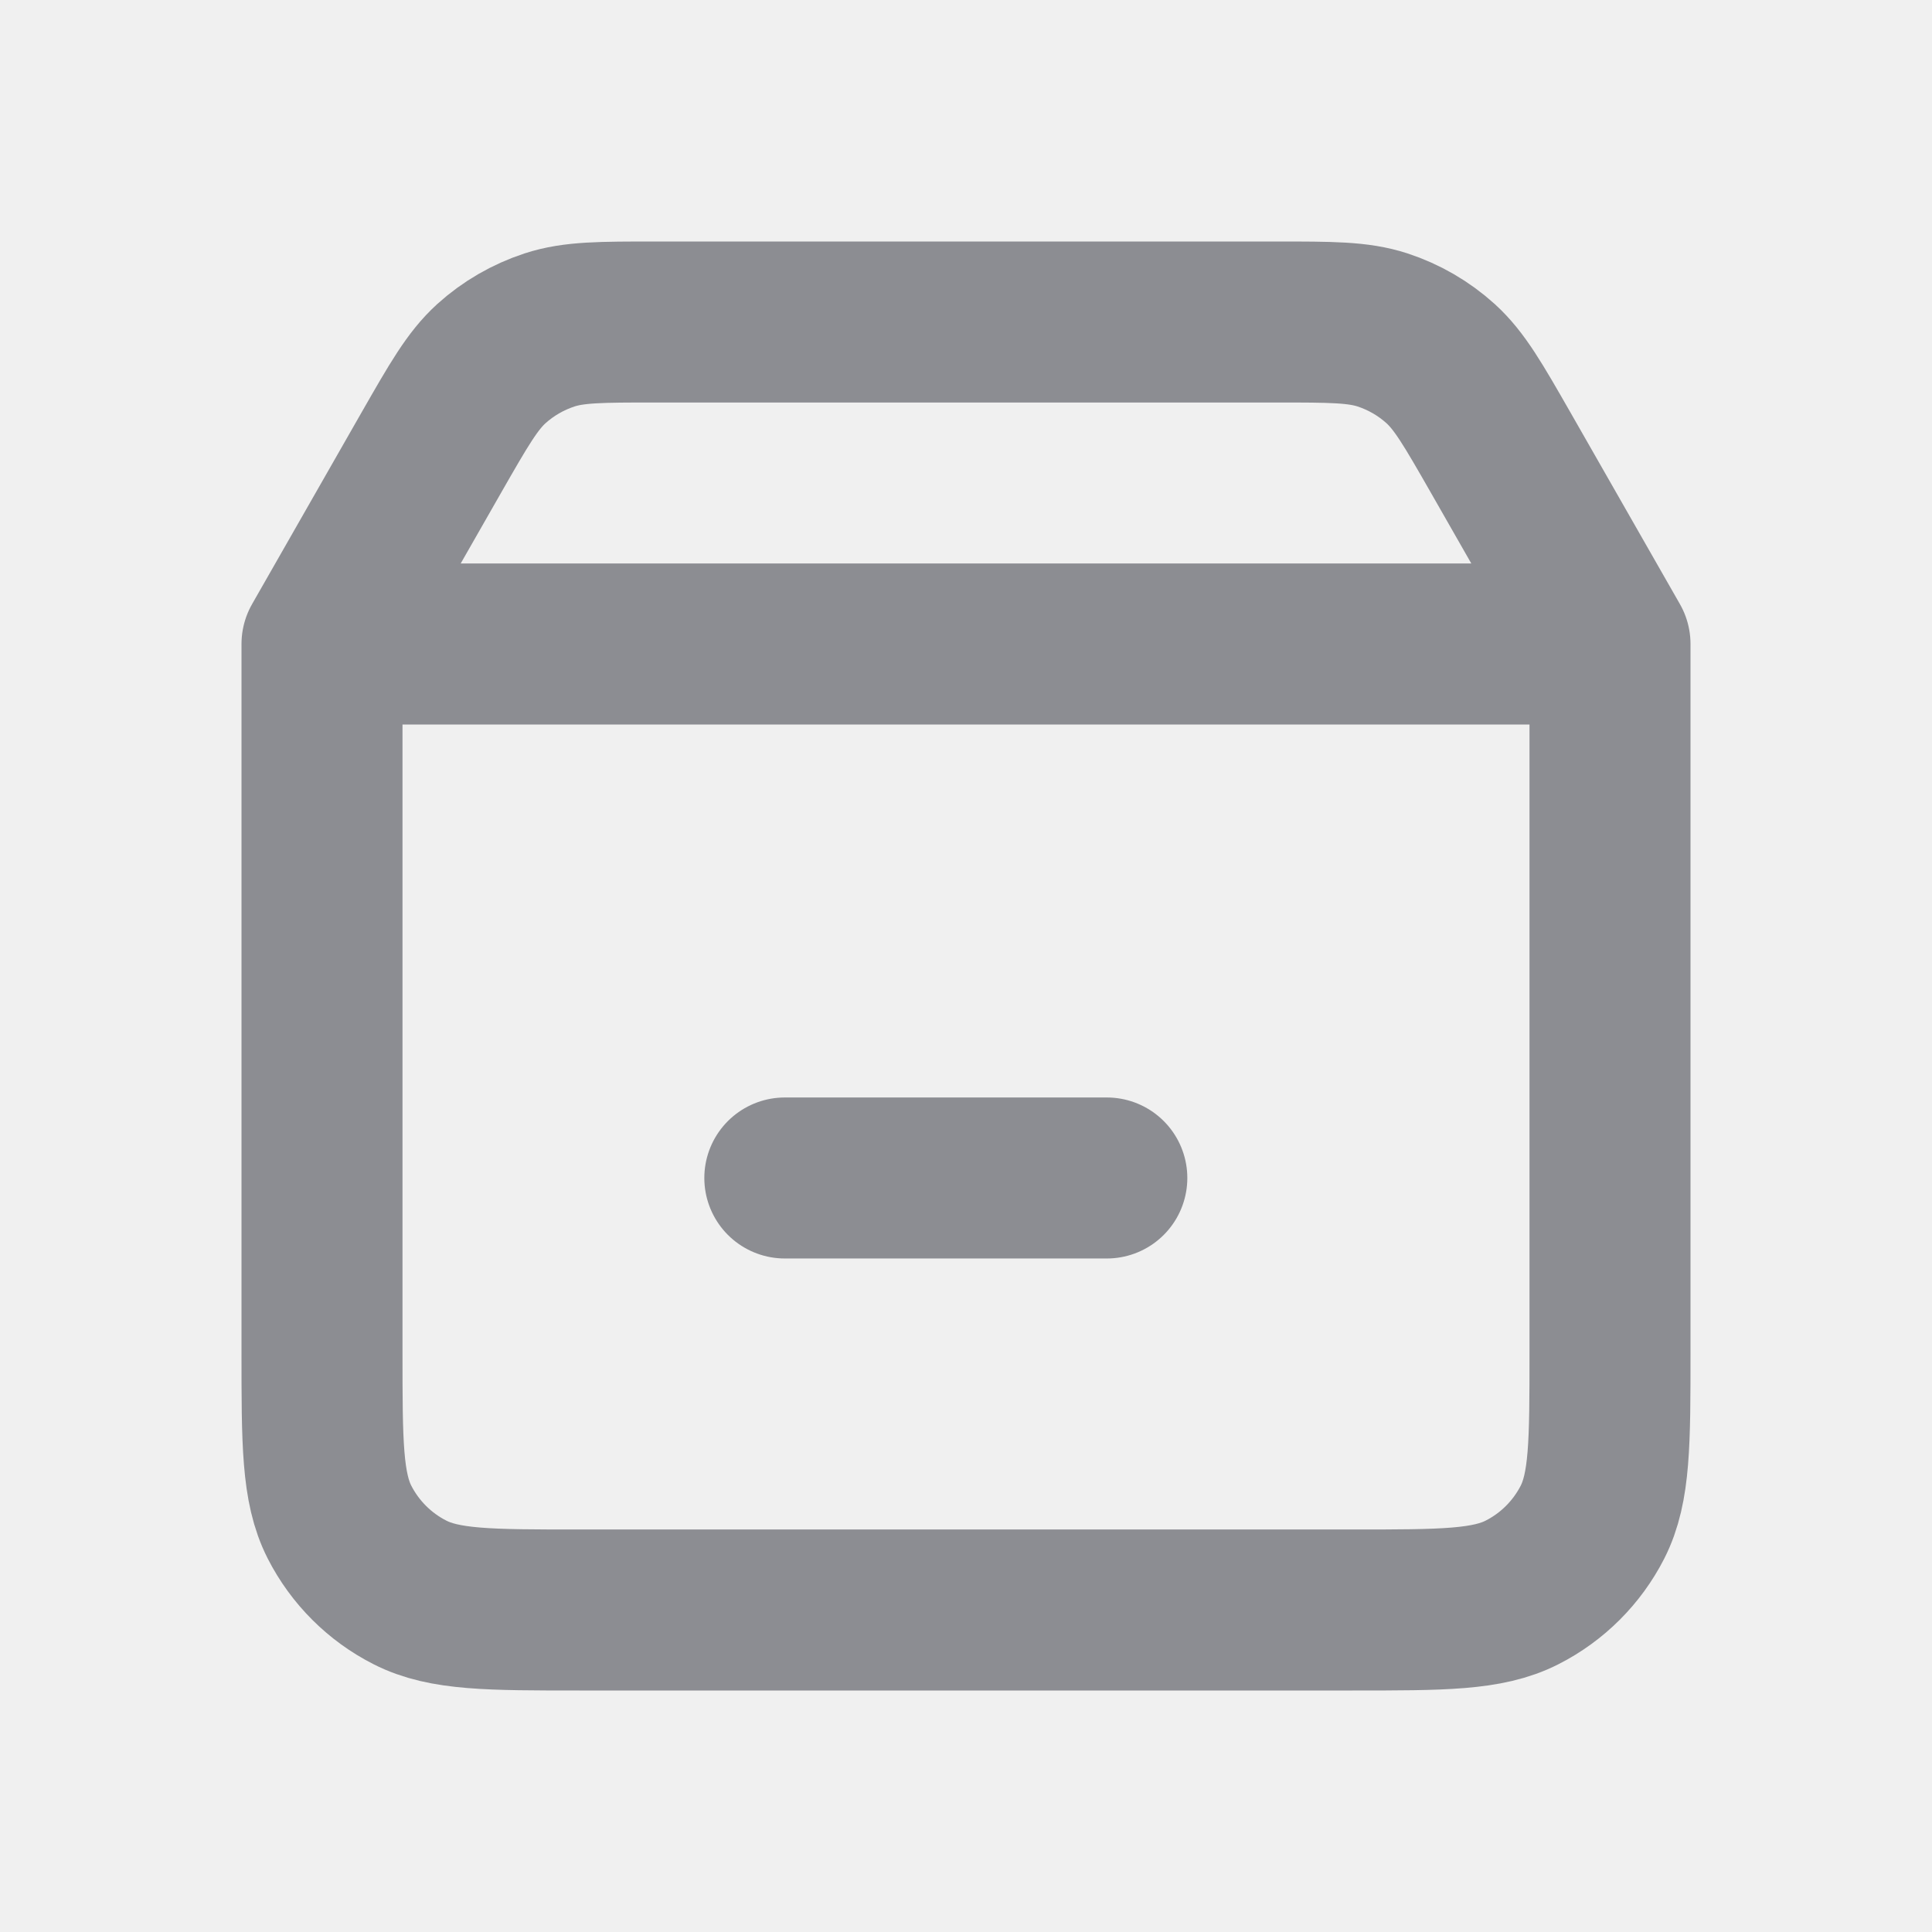
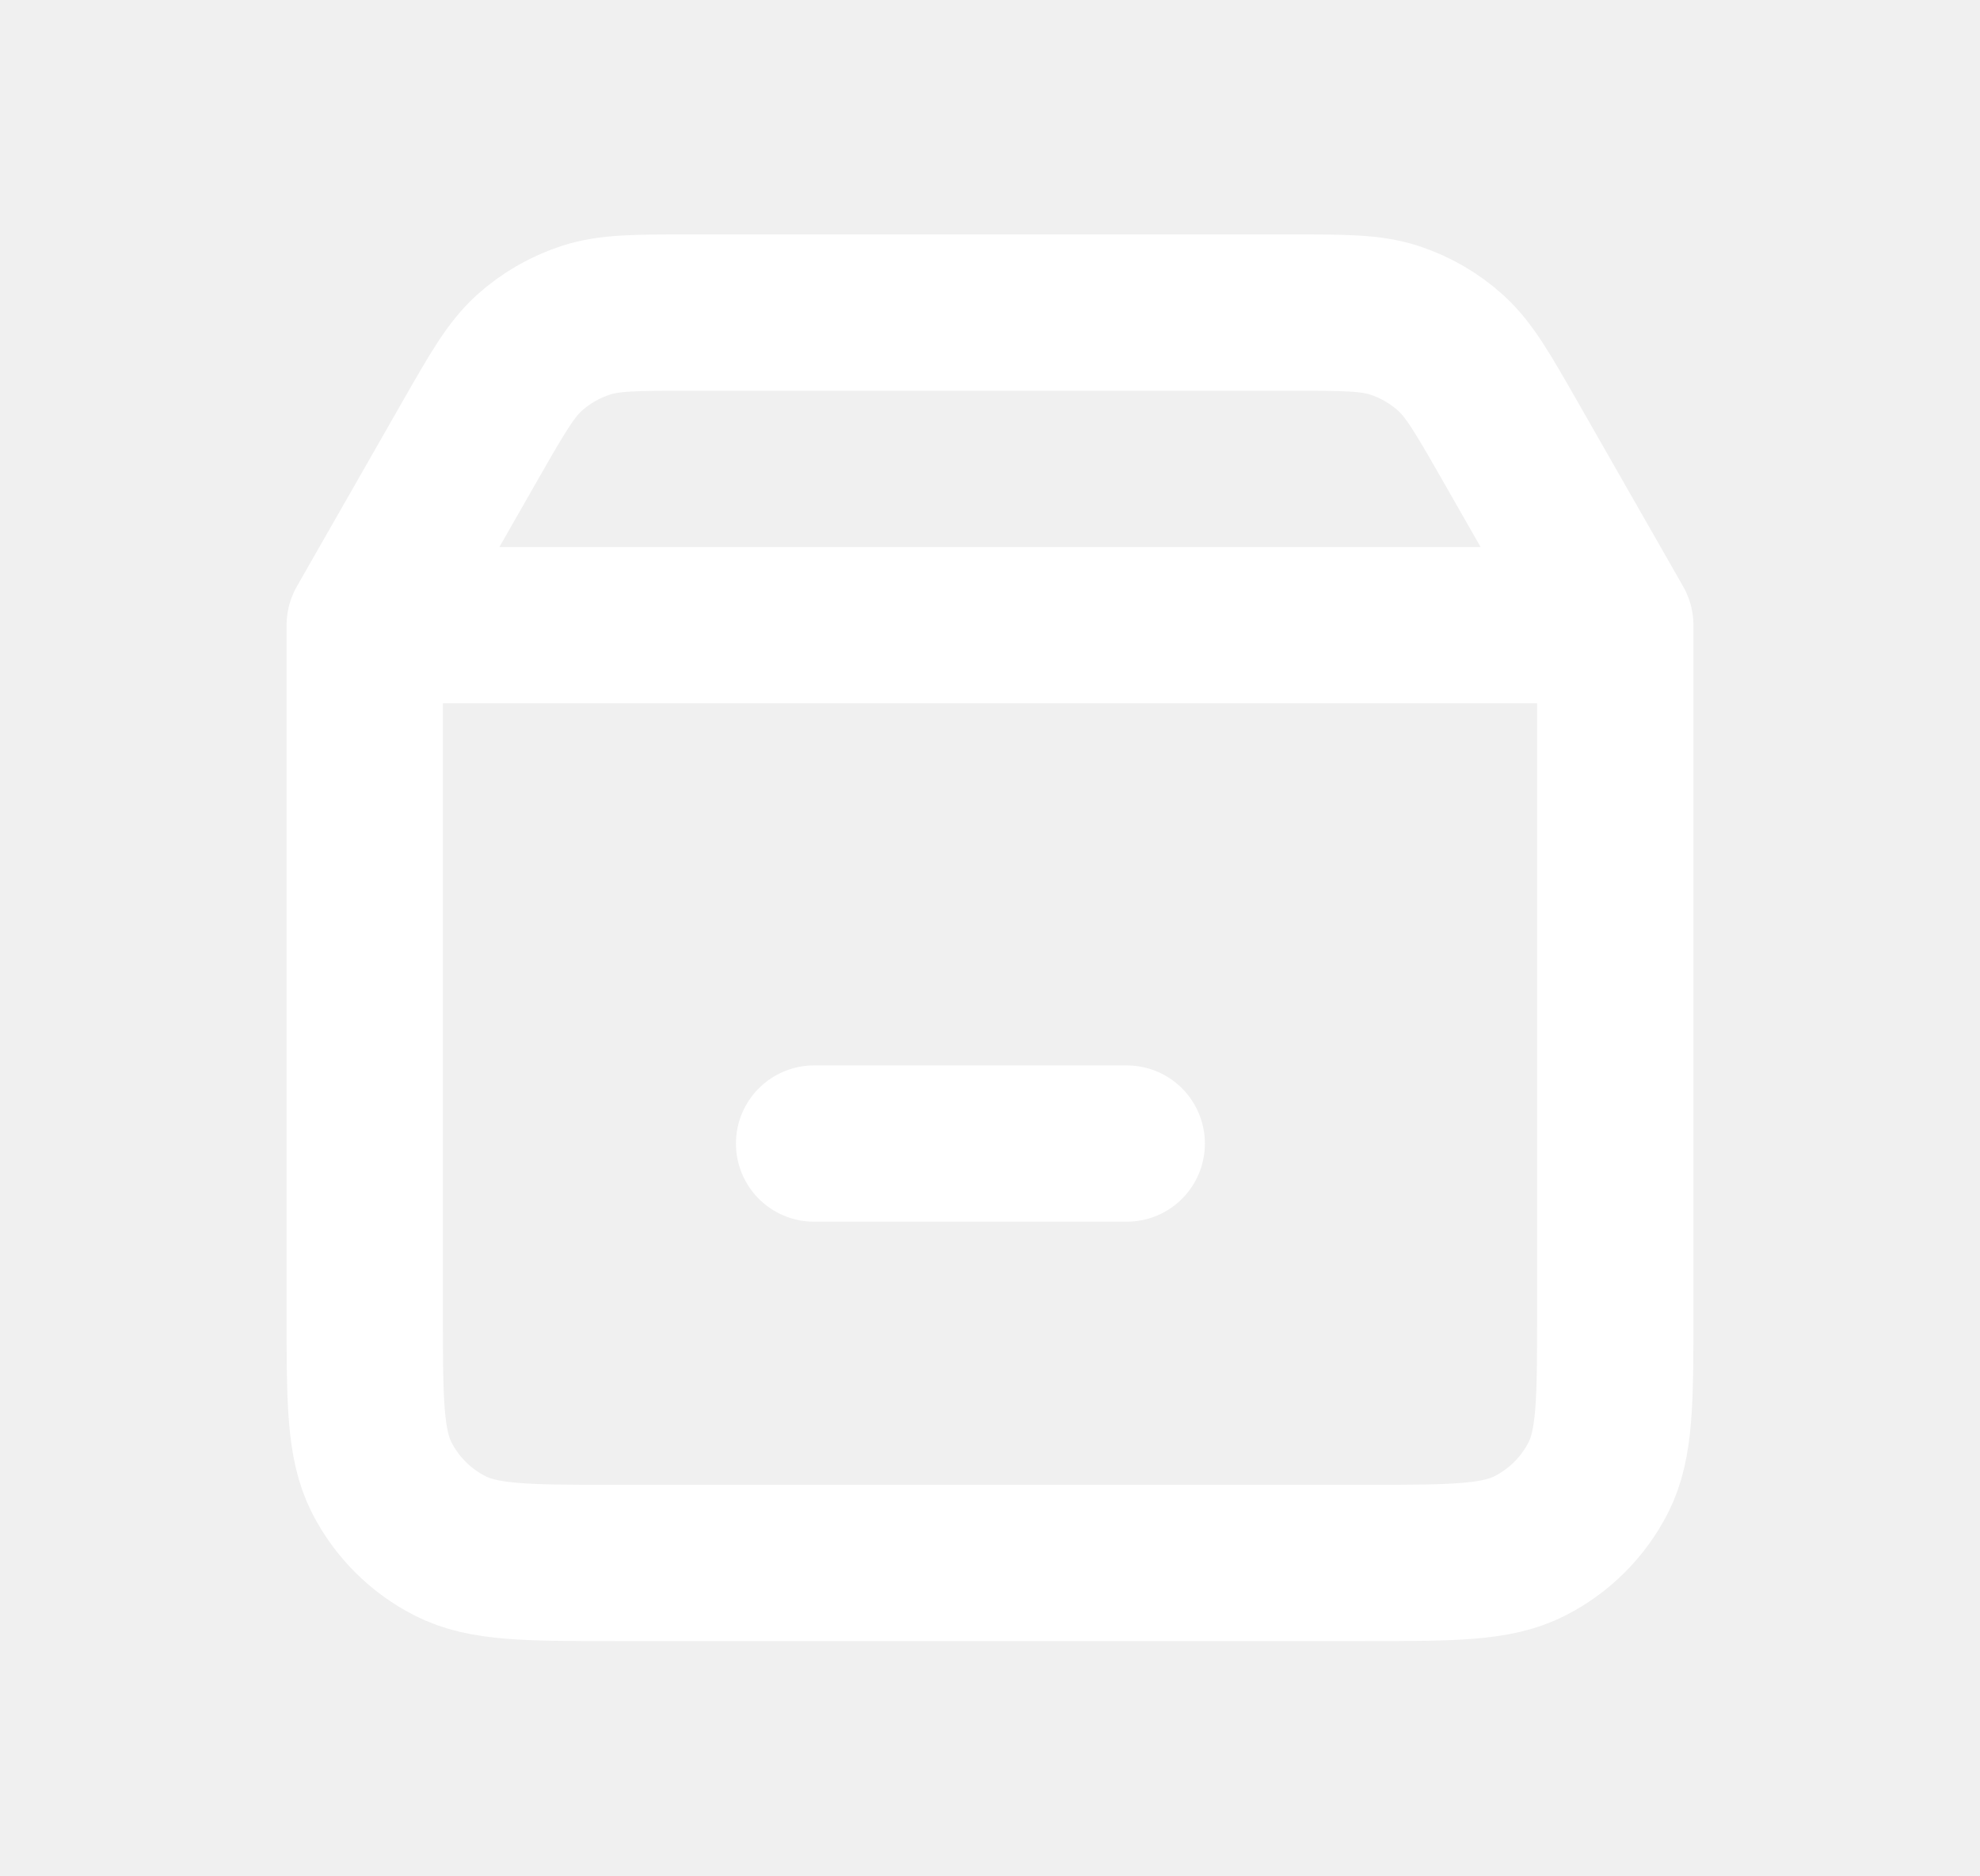
- <svg xmlns="http://www.w3.org/2000/svg" width="18" height="18" viewBox="0 0 18 18" fill="none">
-   <path d="M15 6V12.6C15 13.44 15 13.86 14.837 14.181C14.693 14.463 14.463 14.693 14.181 14.836C13.86 15 13.44 15 12.6 15H5.4C4.56 15 4.14 15 3.819 14.836C3.537 14.693 3.307 14.463 3.163 14.181C3 13.86 3 13.44 3 12.6V6M15 6H3M15 6L13.977 4.209C13.725 3.769 13.599 3.549 13.422 3.388C13.266 3.247 13.082 3.14 12.881 3.074C12.654 3 12.4 3 11.893 3H6.107C5.6 3 5.346 3 5.12 3.074C4.919 3.14 4.734 3.247 4.578 3.388C4.401 3.549 4.275 3.769 4.023 4.209L3 6" stroke="#8C8D92" stroke-width="1.5" stroke-linecap="round" stroke-linejoin="round" />
-   <path d="M7.312 10.975H10.312" stroke="#8C8D92" stroke-width="1.5" stroke-linecap="round" />
+ <svg xmlns="http://www.w3.org/2000/svg" width="19" height="18" viewBox="0 0 19 18" fill="none">
+   <path d="M15.5 6V12.6C15.5 13.44 15.5 13.86 15.337 14.181C15.193 14.463 14.963 14.693 14.681 14.836C14.36 15 13.94 15 13.1 15H5.9C5.06 15 4.64 15 4.319 14.836C4.037 14.693 3.807 14.463 3.663 14.181C3.5 13.86 3.5 13.44 3.5 12.6V6M15.5 6H3.5M15.5 6L14.477 4.209C14.225 3.769 14.099 3.549 13.922 3.388C13.766 3.247 13.582 3.14 13.381 3.074C13.154 3 12.9 3 12.393 3H6.607C6.1 3 5.846 3 5.62 3.074C5.419 3.14 5.234 3.247 5.078 3.388C4.901 3.549 4.775 3.769 4.523 4.209L3.5 6" stroke="white" stroke-width="1.5" stroke-linecap="round" stroke-linejoin="round" />
+   <path d="M7.812 10.975H10.812" stroke="white" stroke-width="1.5" stroke-linecap="round" />
</svg>
